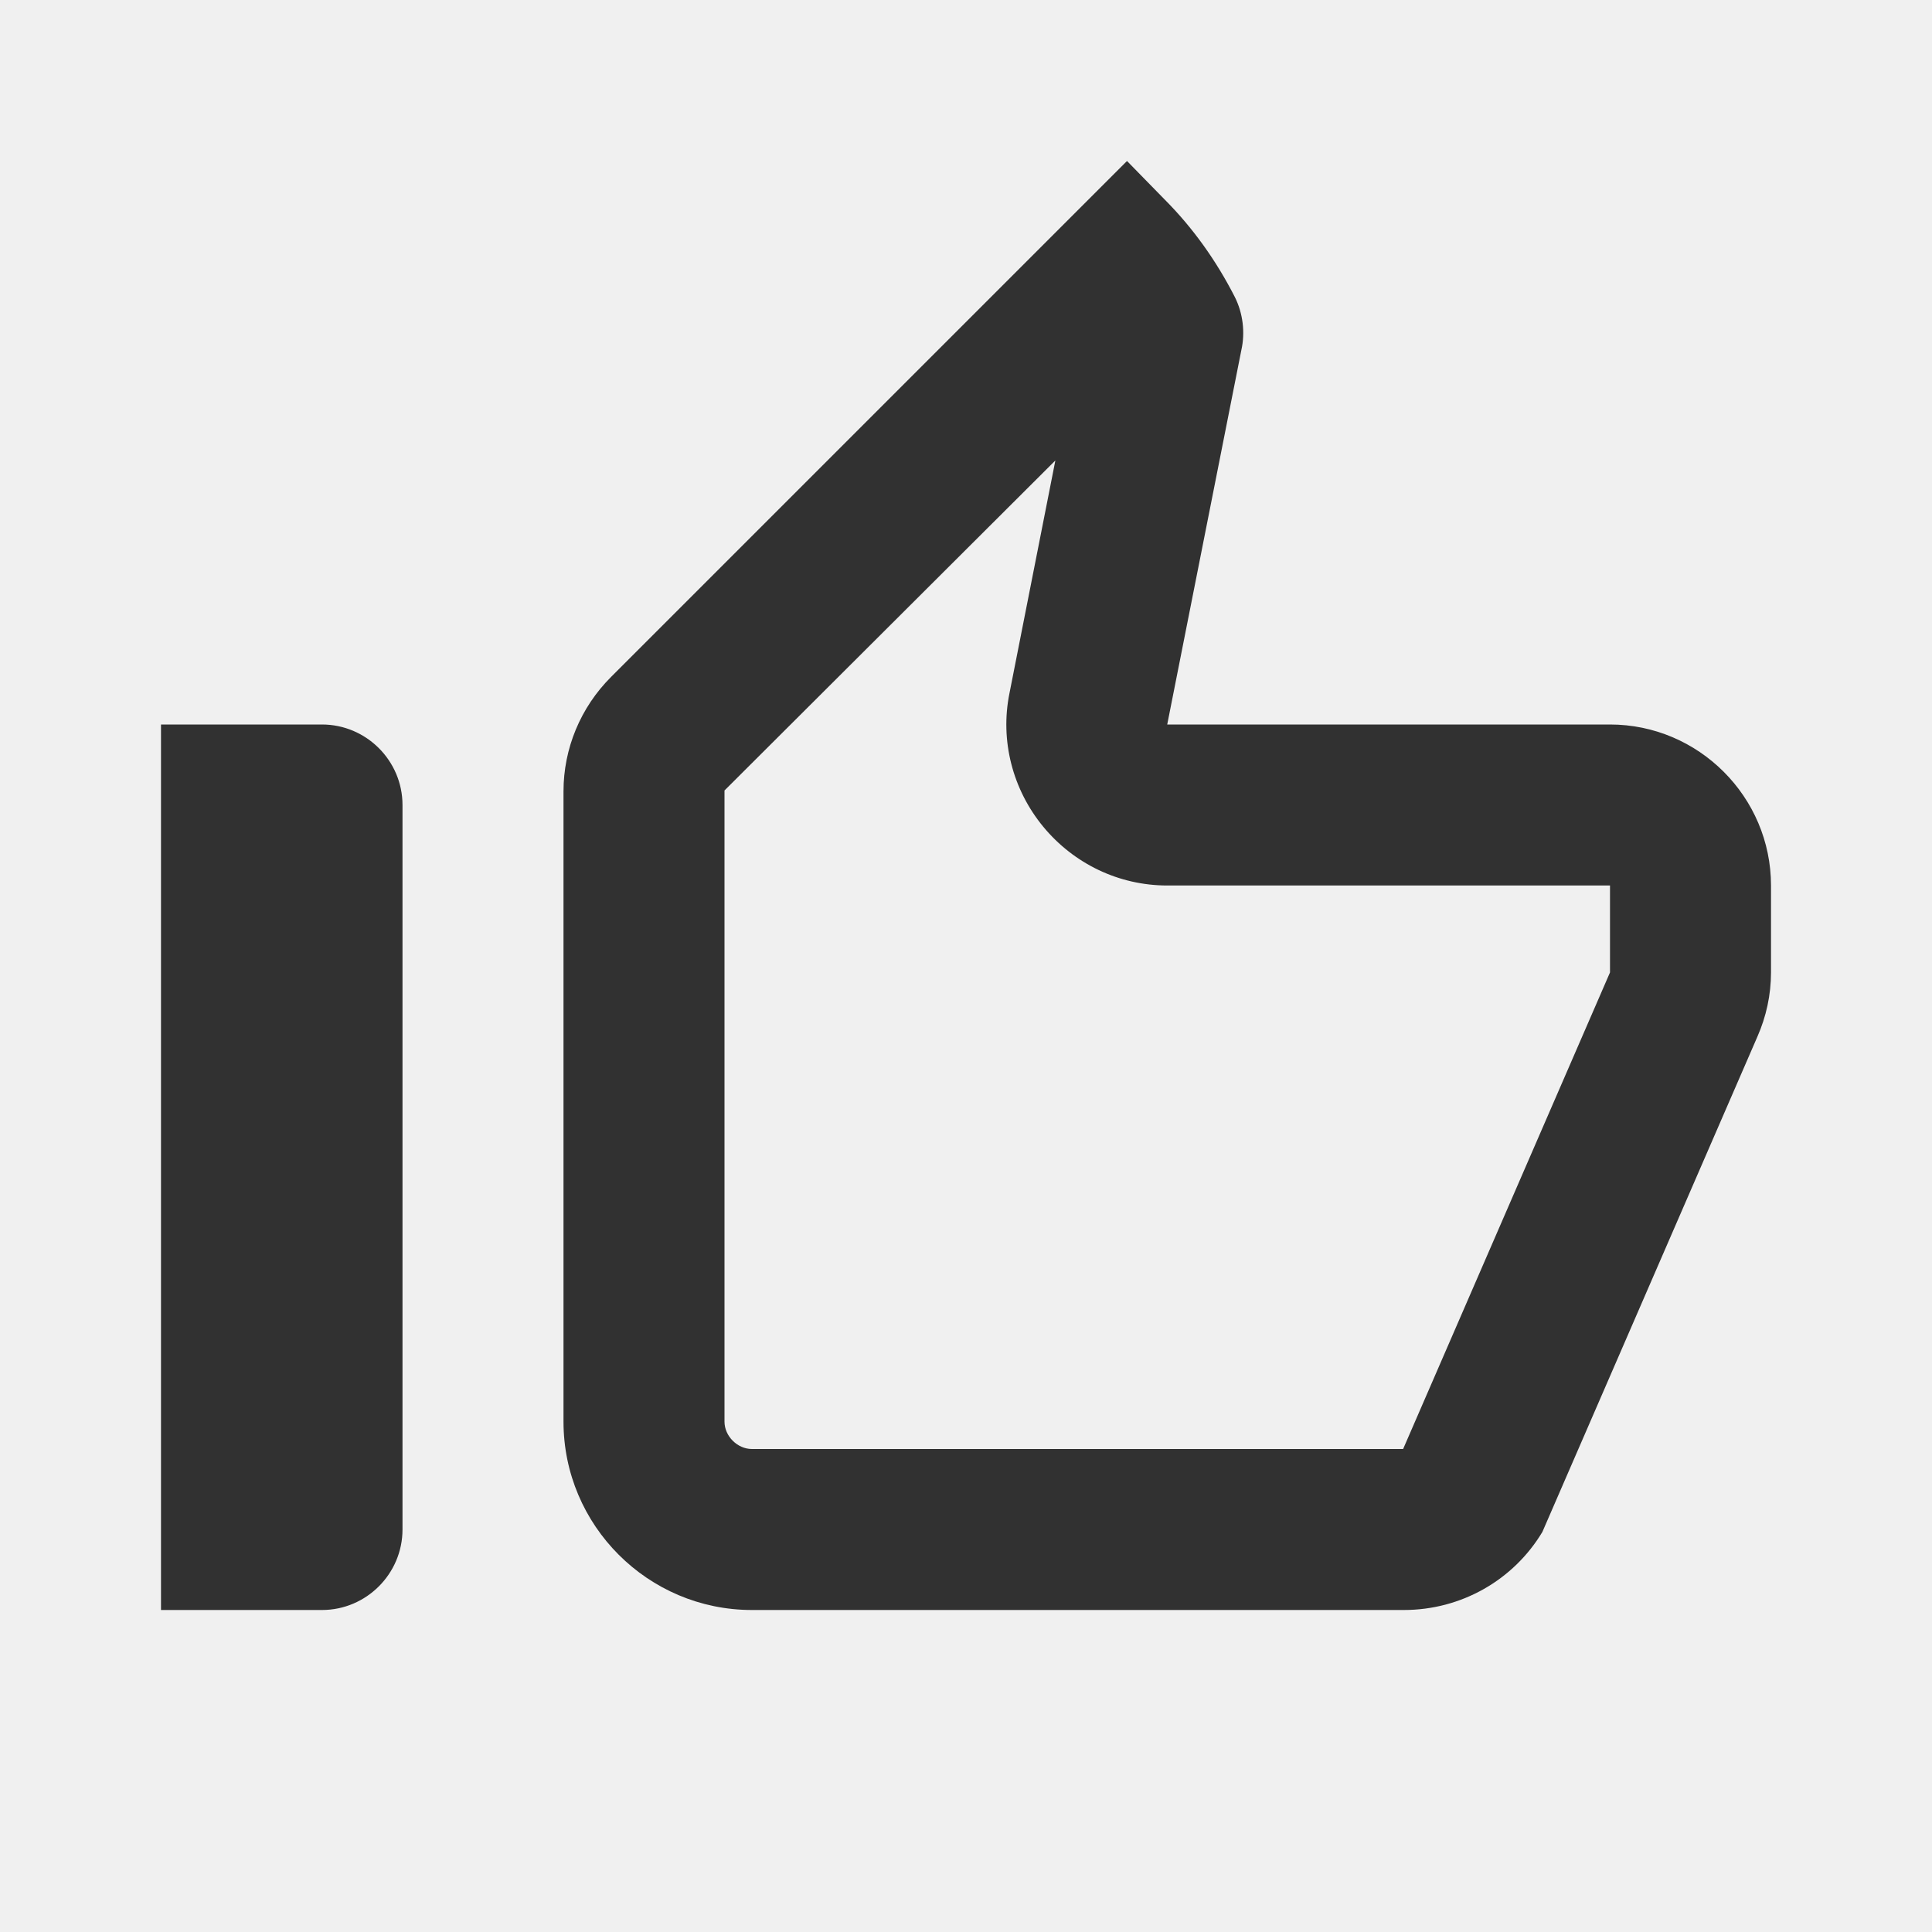
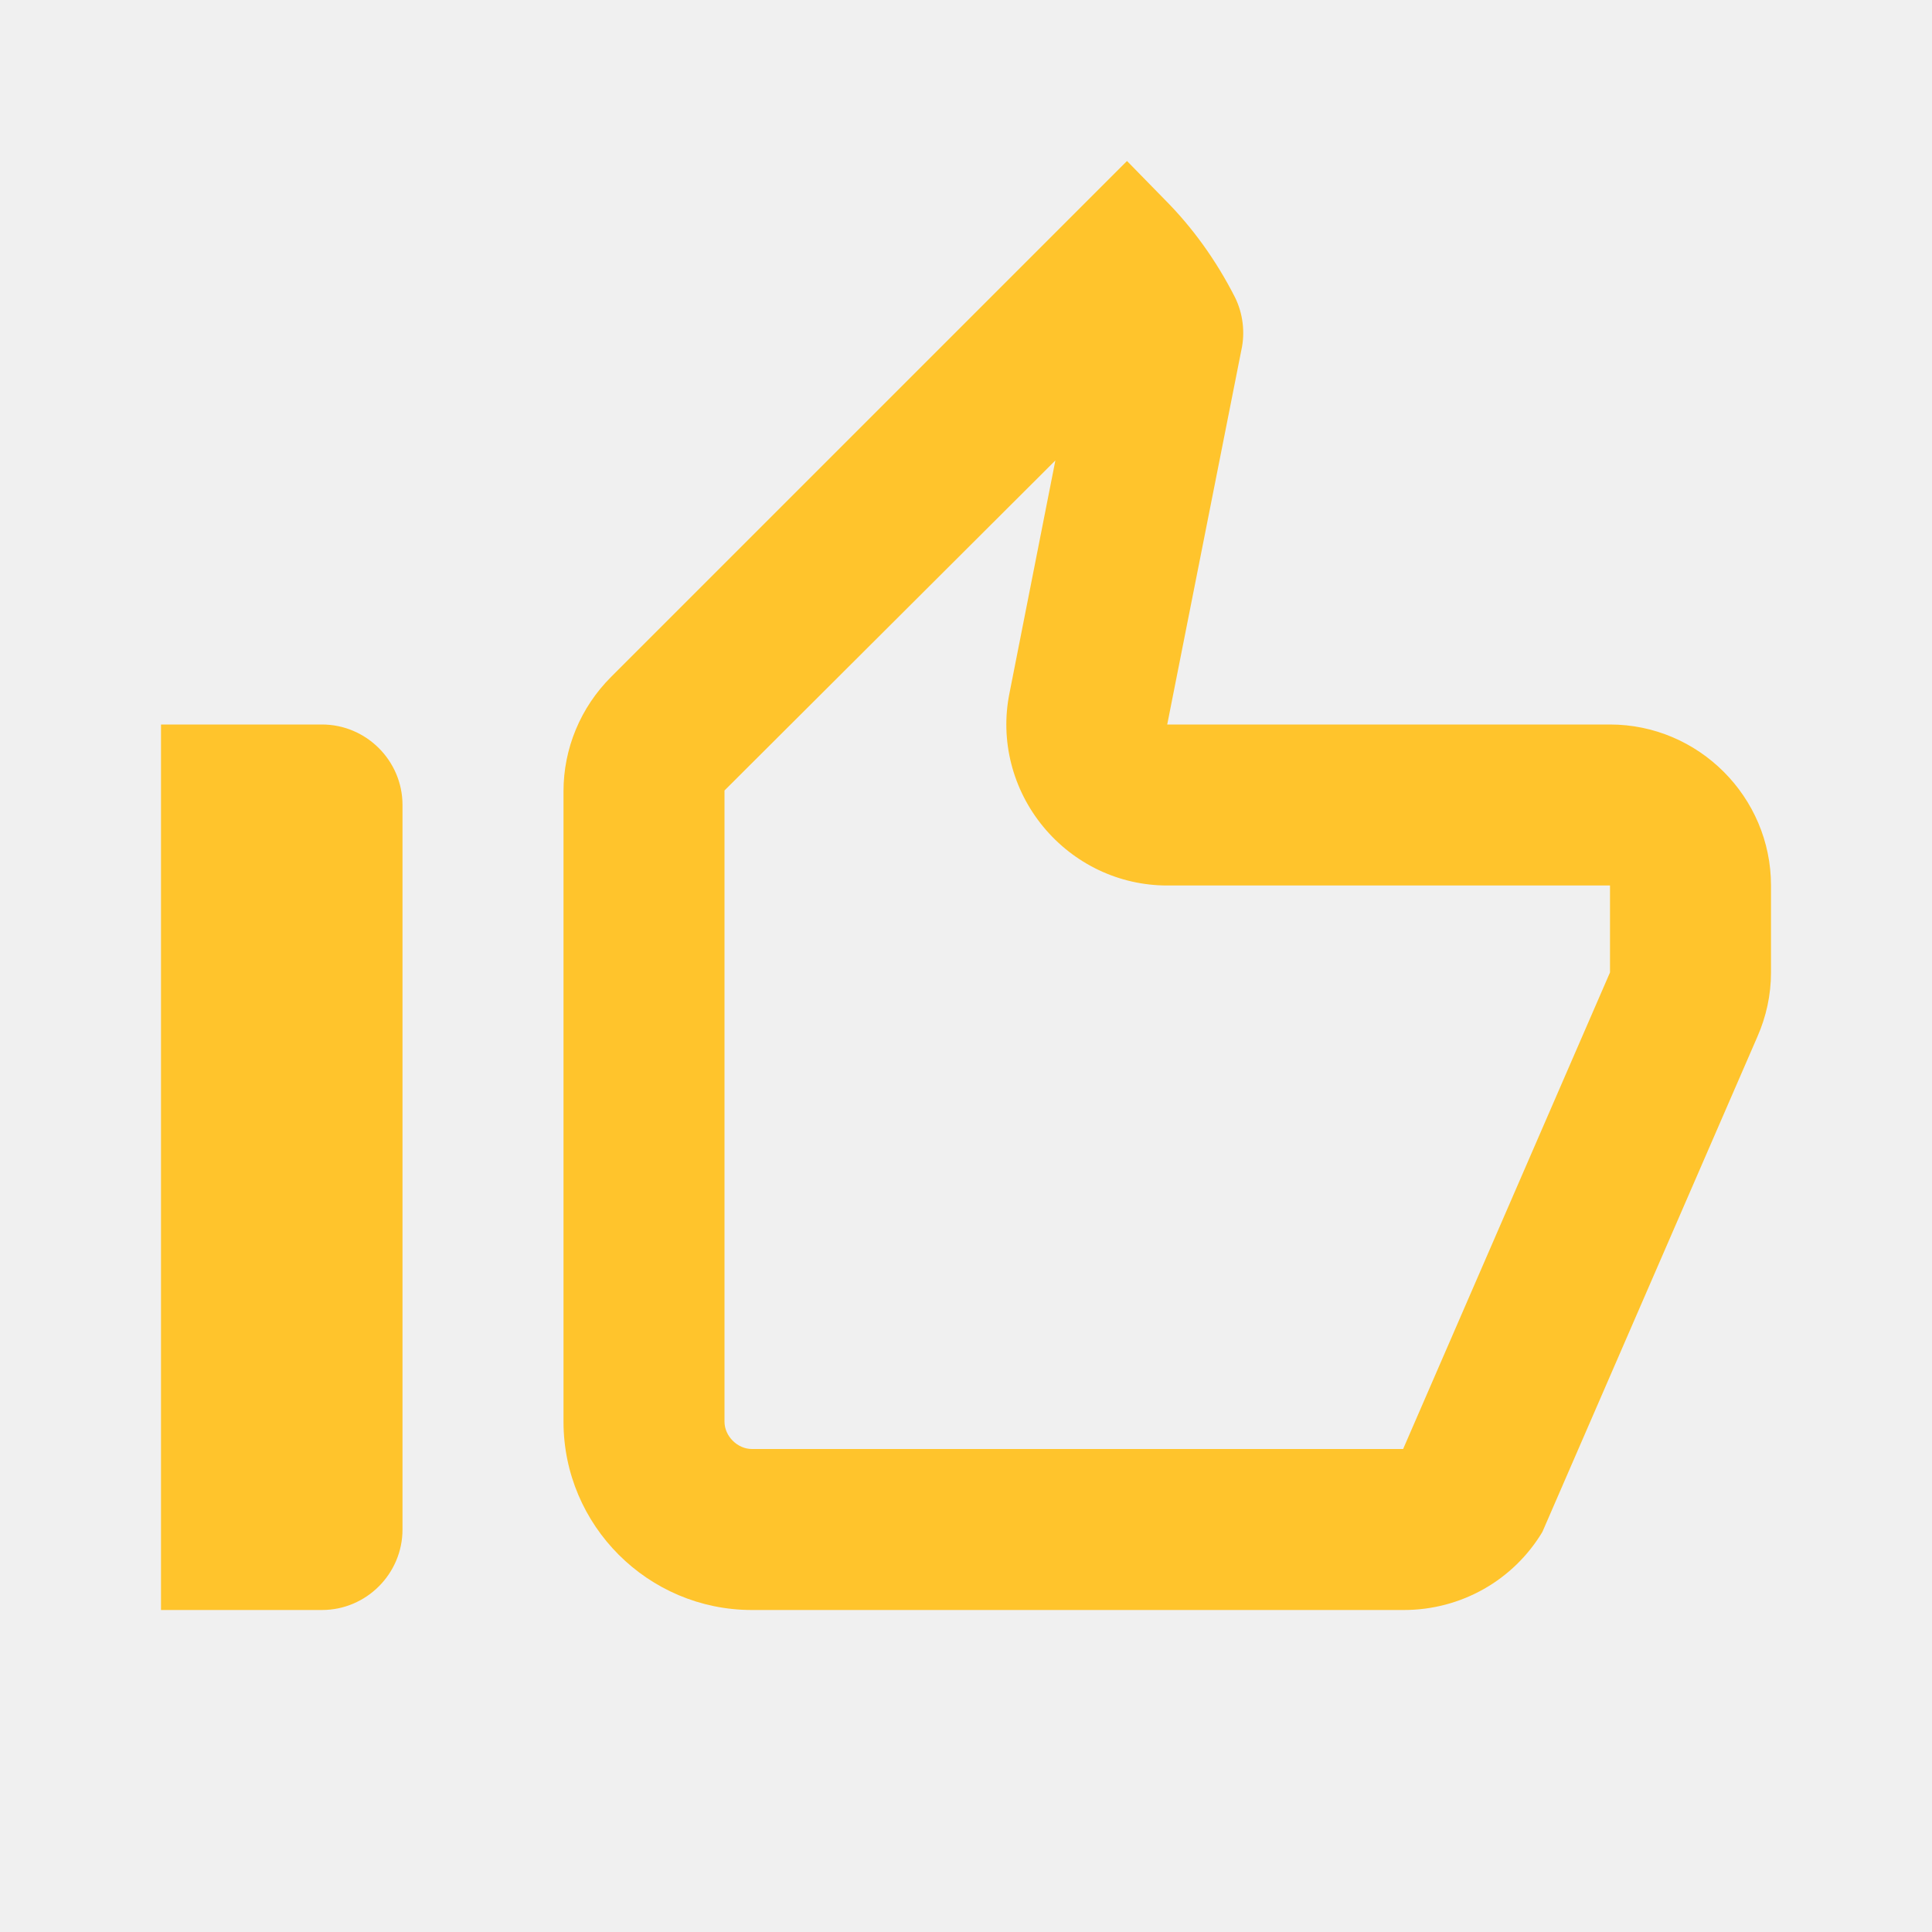
<svg xmlns="http://www.w3.org/2000/svg" width="39" height="39" viewBox="0 0 39 39" fill="none">
-   <g clip-path="url(#clip0_161_20)">
-     <path d="M21.304 9.295L20.378 13.991C20.183 14.95 20.442 15.941 21.06 16.689C21.677 17.436 22.587 17.875 23.562 17.875H32.5V19.63L28.324 29.25H15.178C14.885 29.25 14.625 28.99 14.625 28.698V15.957L21.304 9.295M22.75 3.25L12.334 13.666C11.716 14.284 11.375 15.113 11.375 15.974V28.698C11.375 30.794 13.081 32.5 15.178 32.5H28.34C29.494 32.5 30.55 31.899 31.135 30.924L35.474 20.93C35.653 20.524 35.75 20.085 35.75 19.63V17.875C35.75 16.087 34.288 14.625 32.5 14.625H23.562L25.058 7.069C25.139 6.711 25.09 6.321 24.927 5.996C24.554 5.265 24.082 4.599 23.497 4.014L22.75 3.25ZM6.5 14.625H3.25V32.5H6.5C7.394 32.5 8.125 31.769 8.125 30.875V16.25C8.125 15.356 7.394 14.625 6.5 14.625Z" fill="#313131" />
+   <g clip-path="url(#clip0_247_24)">
+     <path d="M21.304 9.295L20.378 13.991C20.183 14.95 20.442 15.941 21.06 16.689C21.677 17.436 22.587 17.875 23.562 17.875H32.5V19.63L28.324 29.25H15.178C14.885 29.25 14.625 28.99 14.625 28.698V15.957L21.304 9.295M22.75 3.25L12.334 13.666C11.716 14.284 11.375 15.113 11.375 15.974V28.698C11.375 30.794 13.081 32.5 15.178 32.5H28.34C29.494 32.5 30.55 31.899 31.135 30.924L35.474 20.93C35.653 20.524 35.75 20.085 35.75 19.63V17.875C35.75 16.087 34.288 14.625 32.5 14.625H23.562L25.058 7.069C25.139 6.711 25.09 6.321 24.927 5.996C24.554 5.265 24.082 4.599 23.497 4.014L22.75 3.25ZM6.5 14.625H3.25V32.5H6.5C7.394 32.5 8.125 31.769 8.125 30.875V16.25C8.125 15.356 7.394 14.625 6.5 14.625Z" fill="#FFC42C" />
  </g>
  <defs>
-     <clipPath id="clip0_161_20">
+     <clipPath id="clip0_247_24">
      <rect width="39" height="39" fill="white" />
    </clipPath>
  </defs>
</svg>
